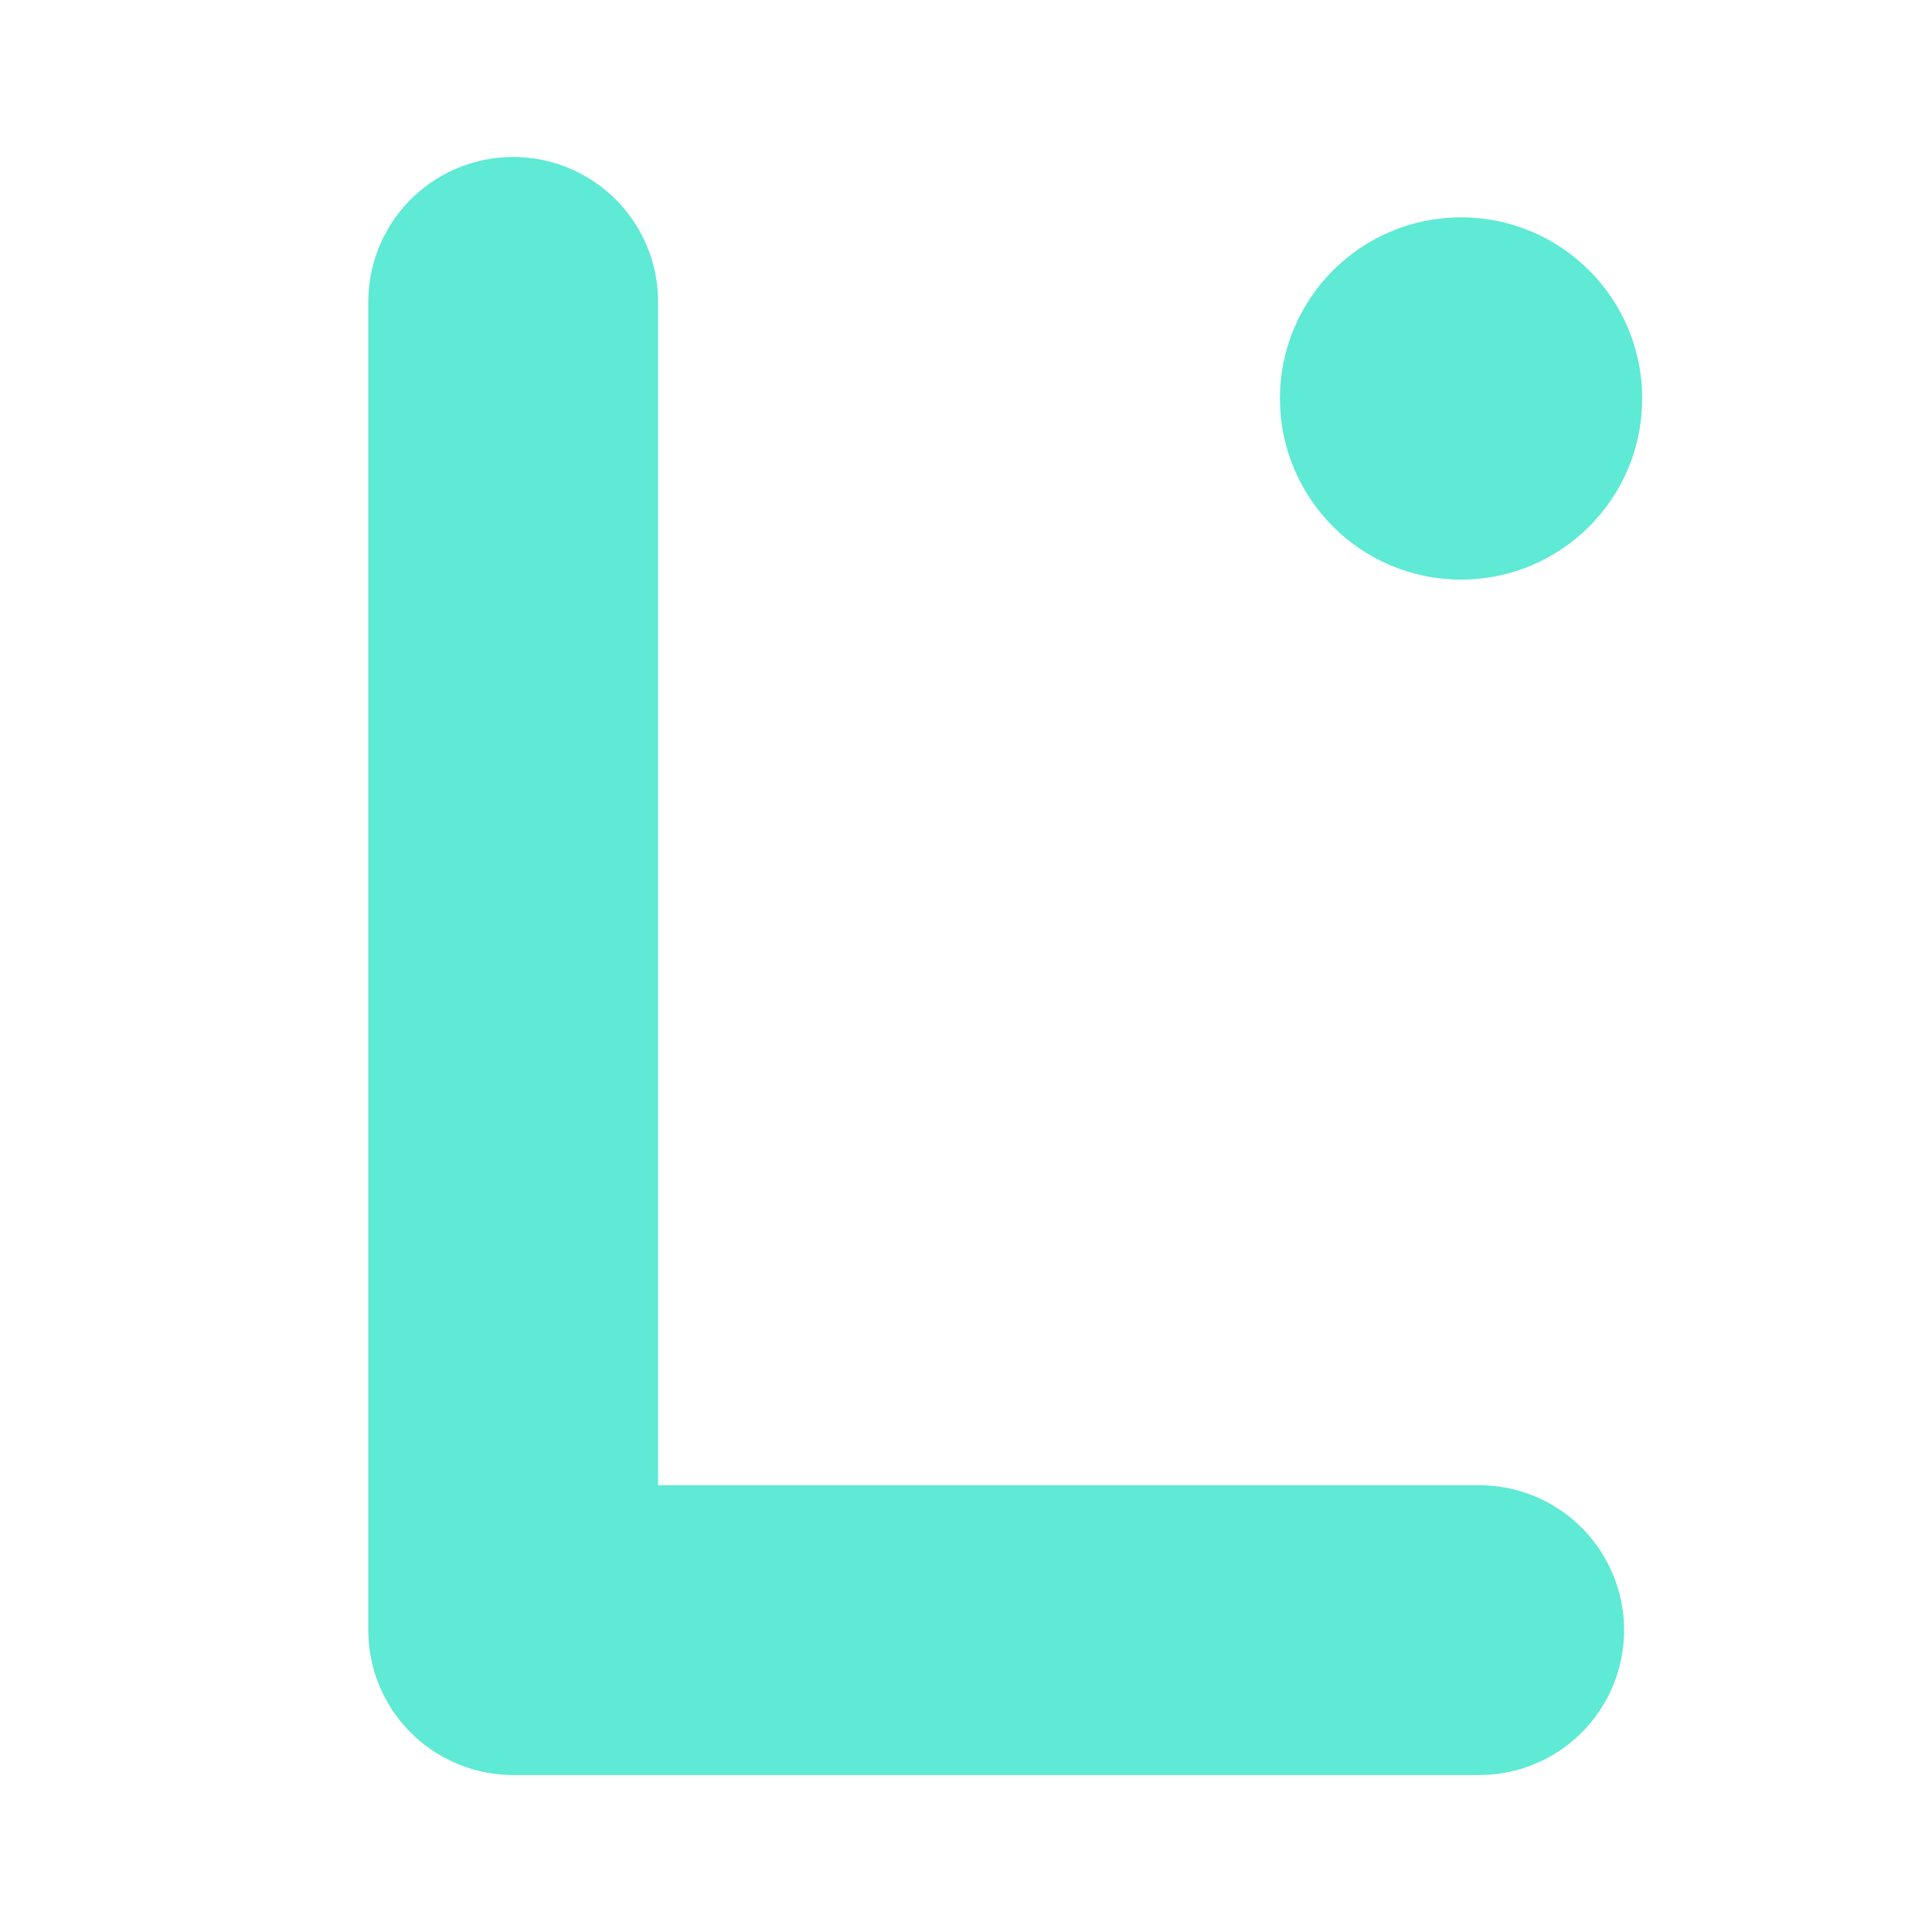
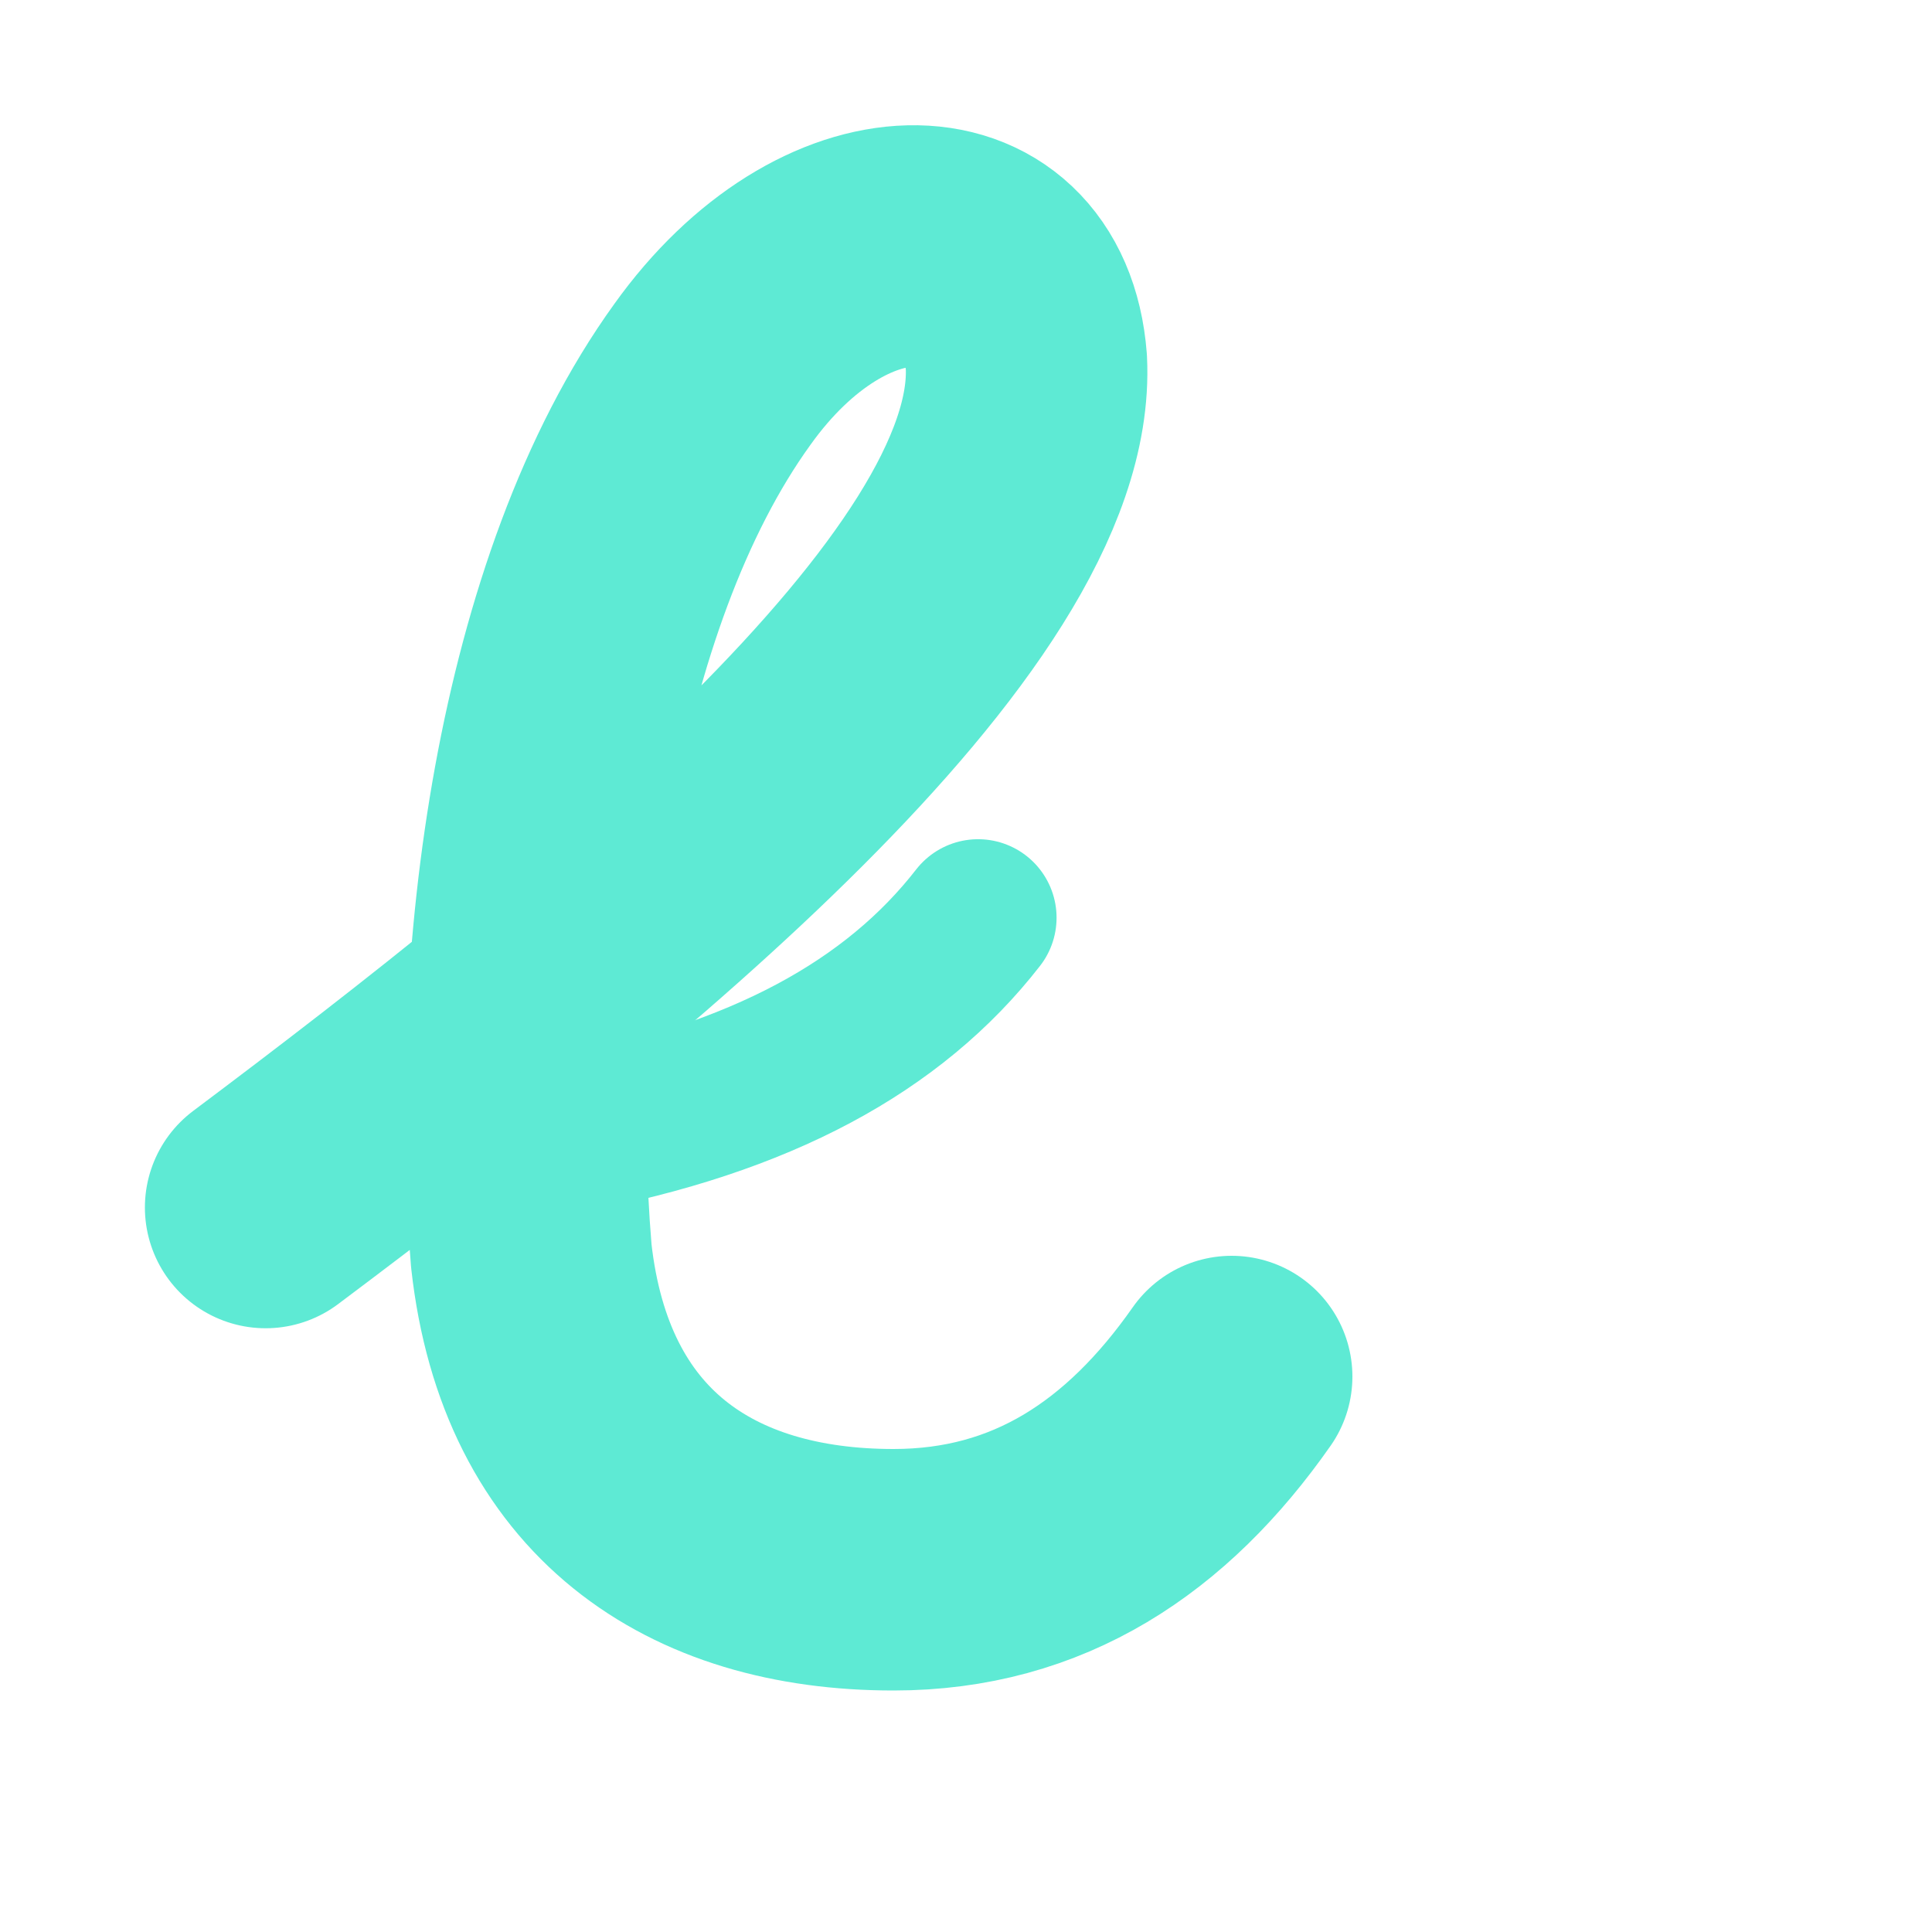
- <svg xmlns="http://www.w3.org/2000/svg" viewBox="0 0 16 16" width="16" height="16">
-   <path d="M4.25 2.5v11h8" fill="none" stroke="#5EEAD4" stroke-width="2.4" stroke-linecap="round" stroke-linejoin="round" />
-   <circle cx="12.1" cy="3.3" r="1.5" fill="#5EEAD4" />
+ <svg xmlns="http://www.w3.org/2000/svg" viewBox="0 0 16 16" width="16" height="16" role="img" aria-label="Lite">
+   <g fill="none" stroke="#5EEAD4" stroke-width="2" stroke-linecap="round" stroke-linejoin="round">
+     <path d="M2.2 10C5 7.9 8.6 5 8.5 3C8.4 1.7 6.9 1.7 5.9 3.1C4.6 4.9 4.2 8 4.4 10.4C4.6 12.2 5.8 13 7.4 13C8.6 13 9.5 12.4 10.2 11.4" />
+     <path d="M4.7 9.4C6.3 9.1 7.4 8.5 8.1 7.6" stroke-width="1.3" />
+   </g>
</svg>
